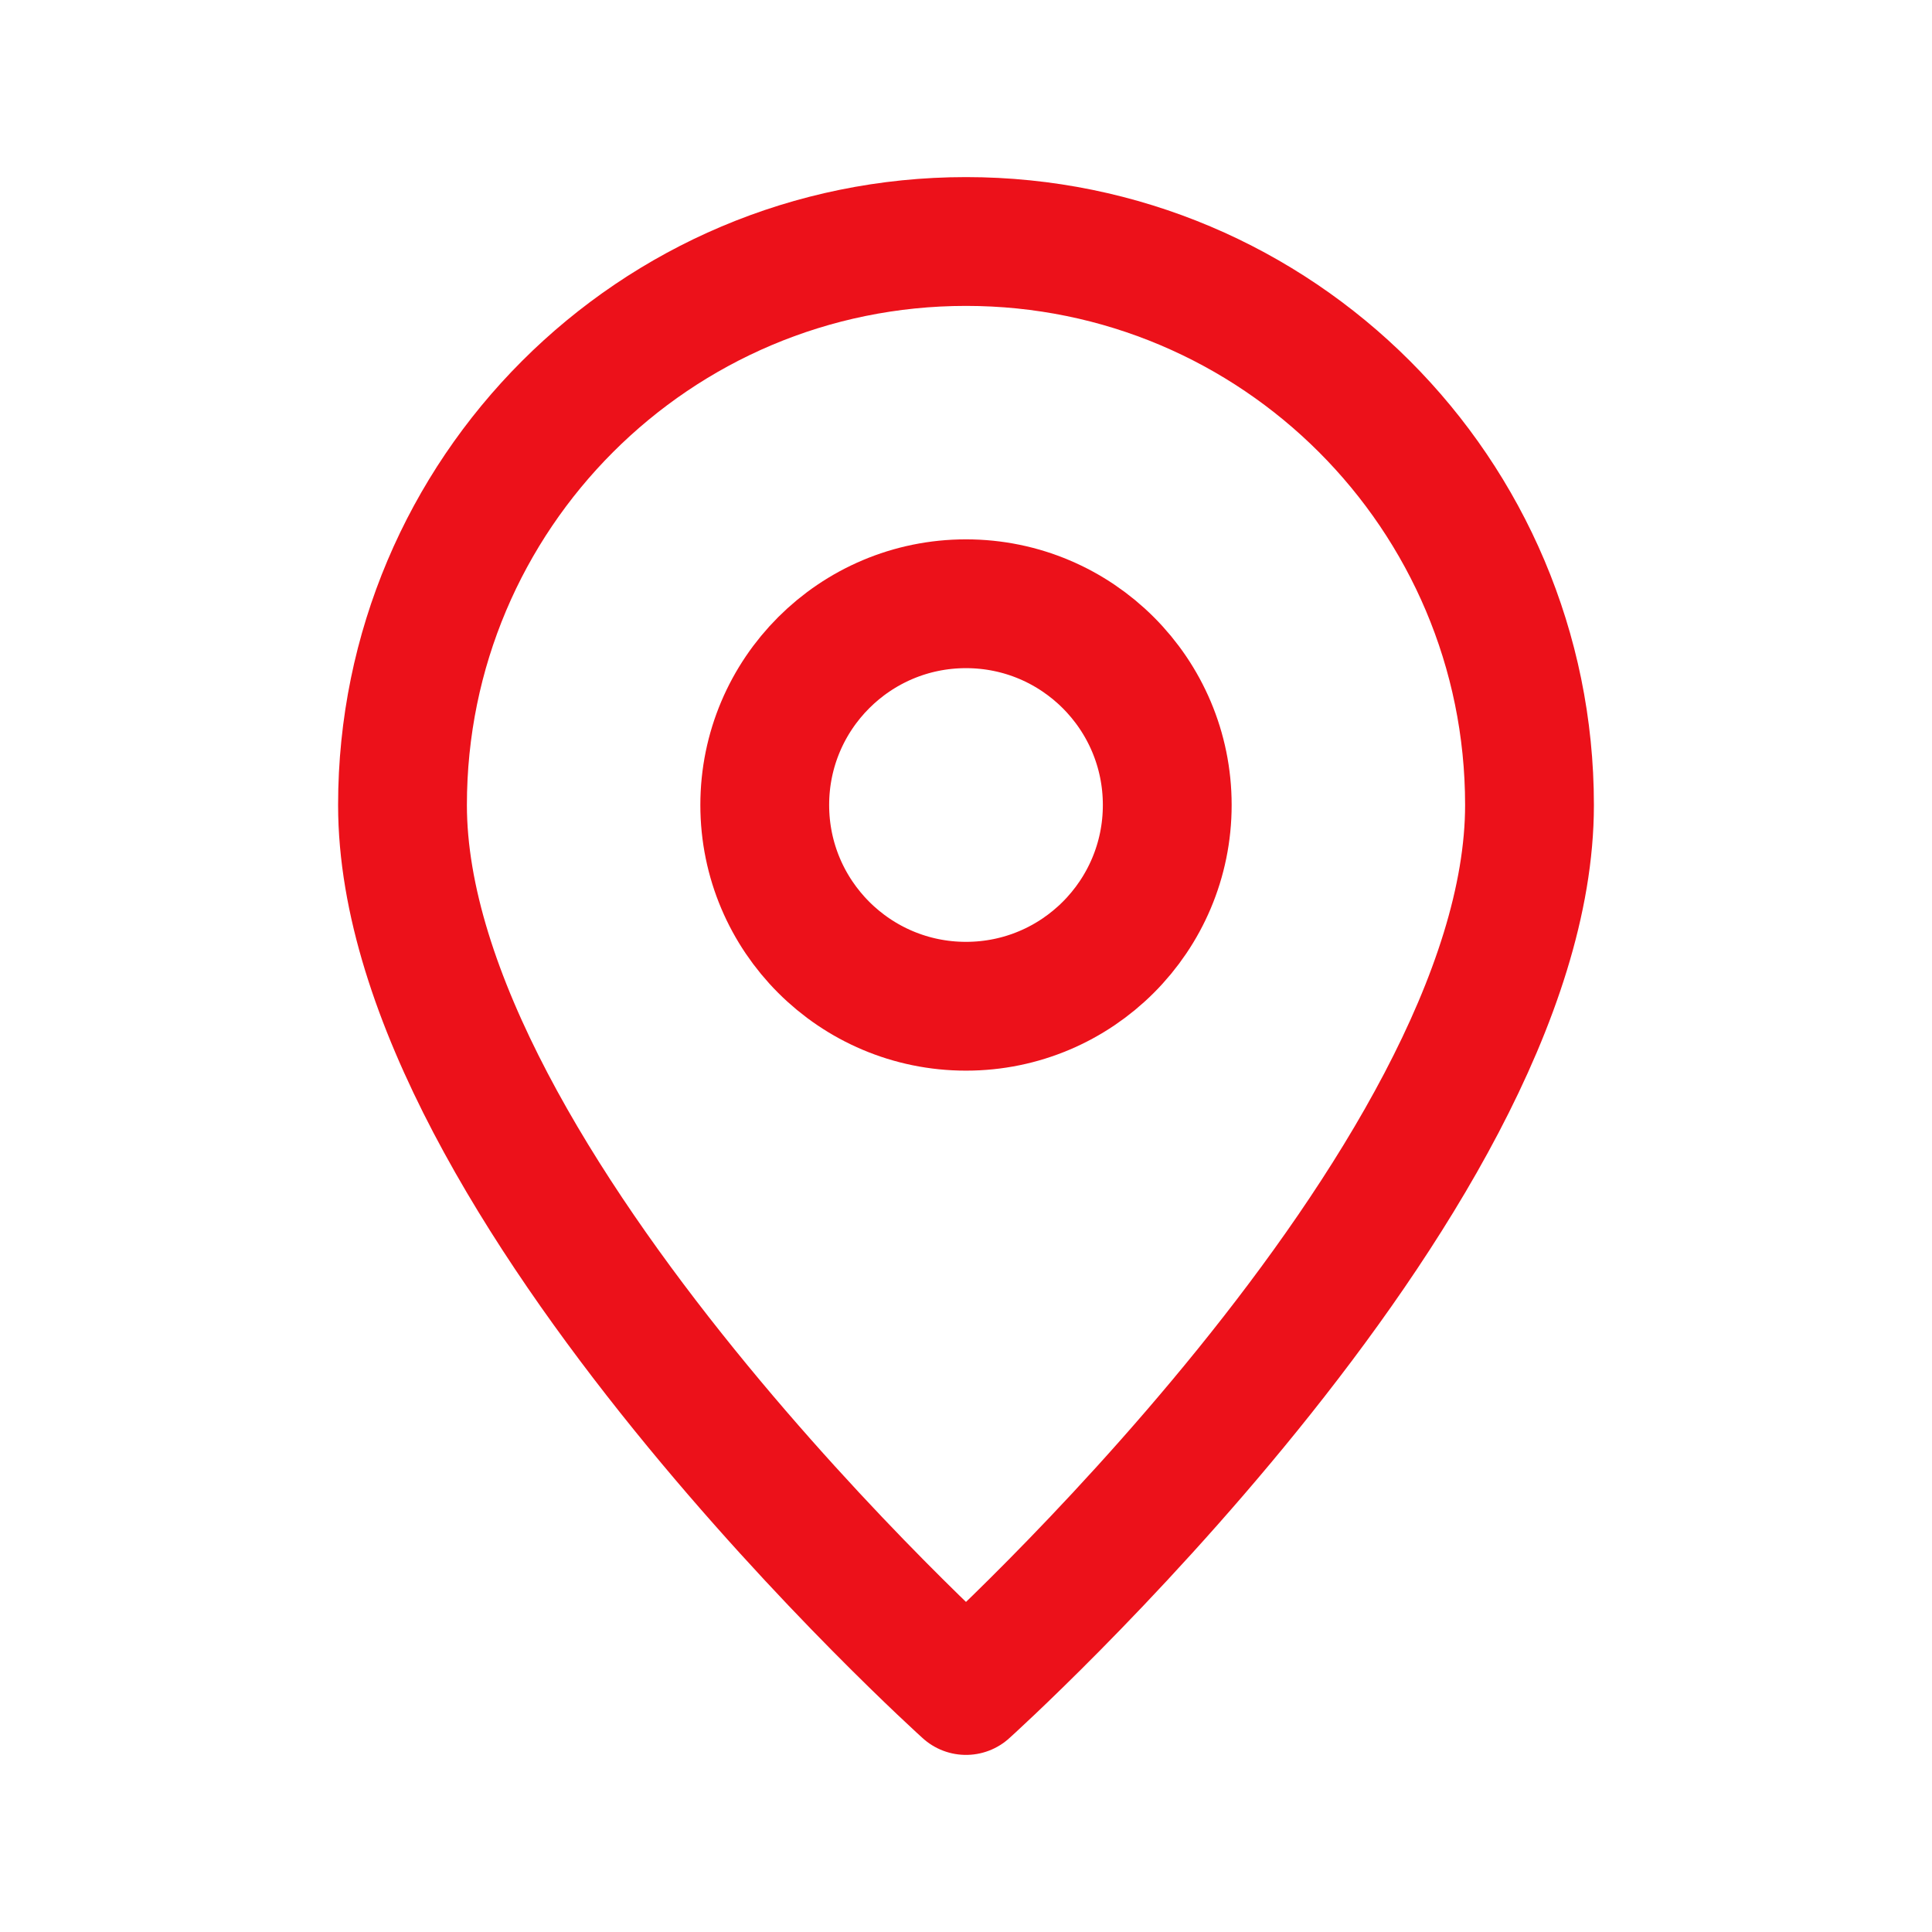
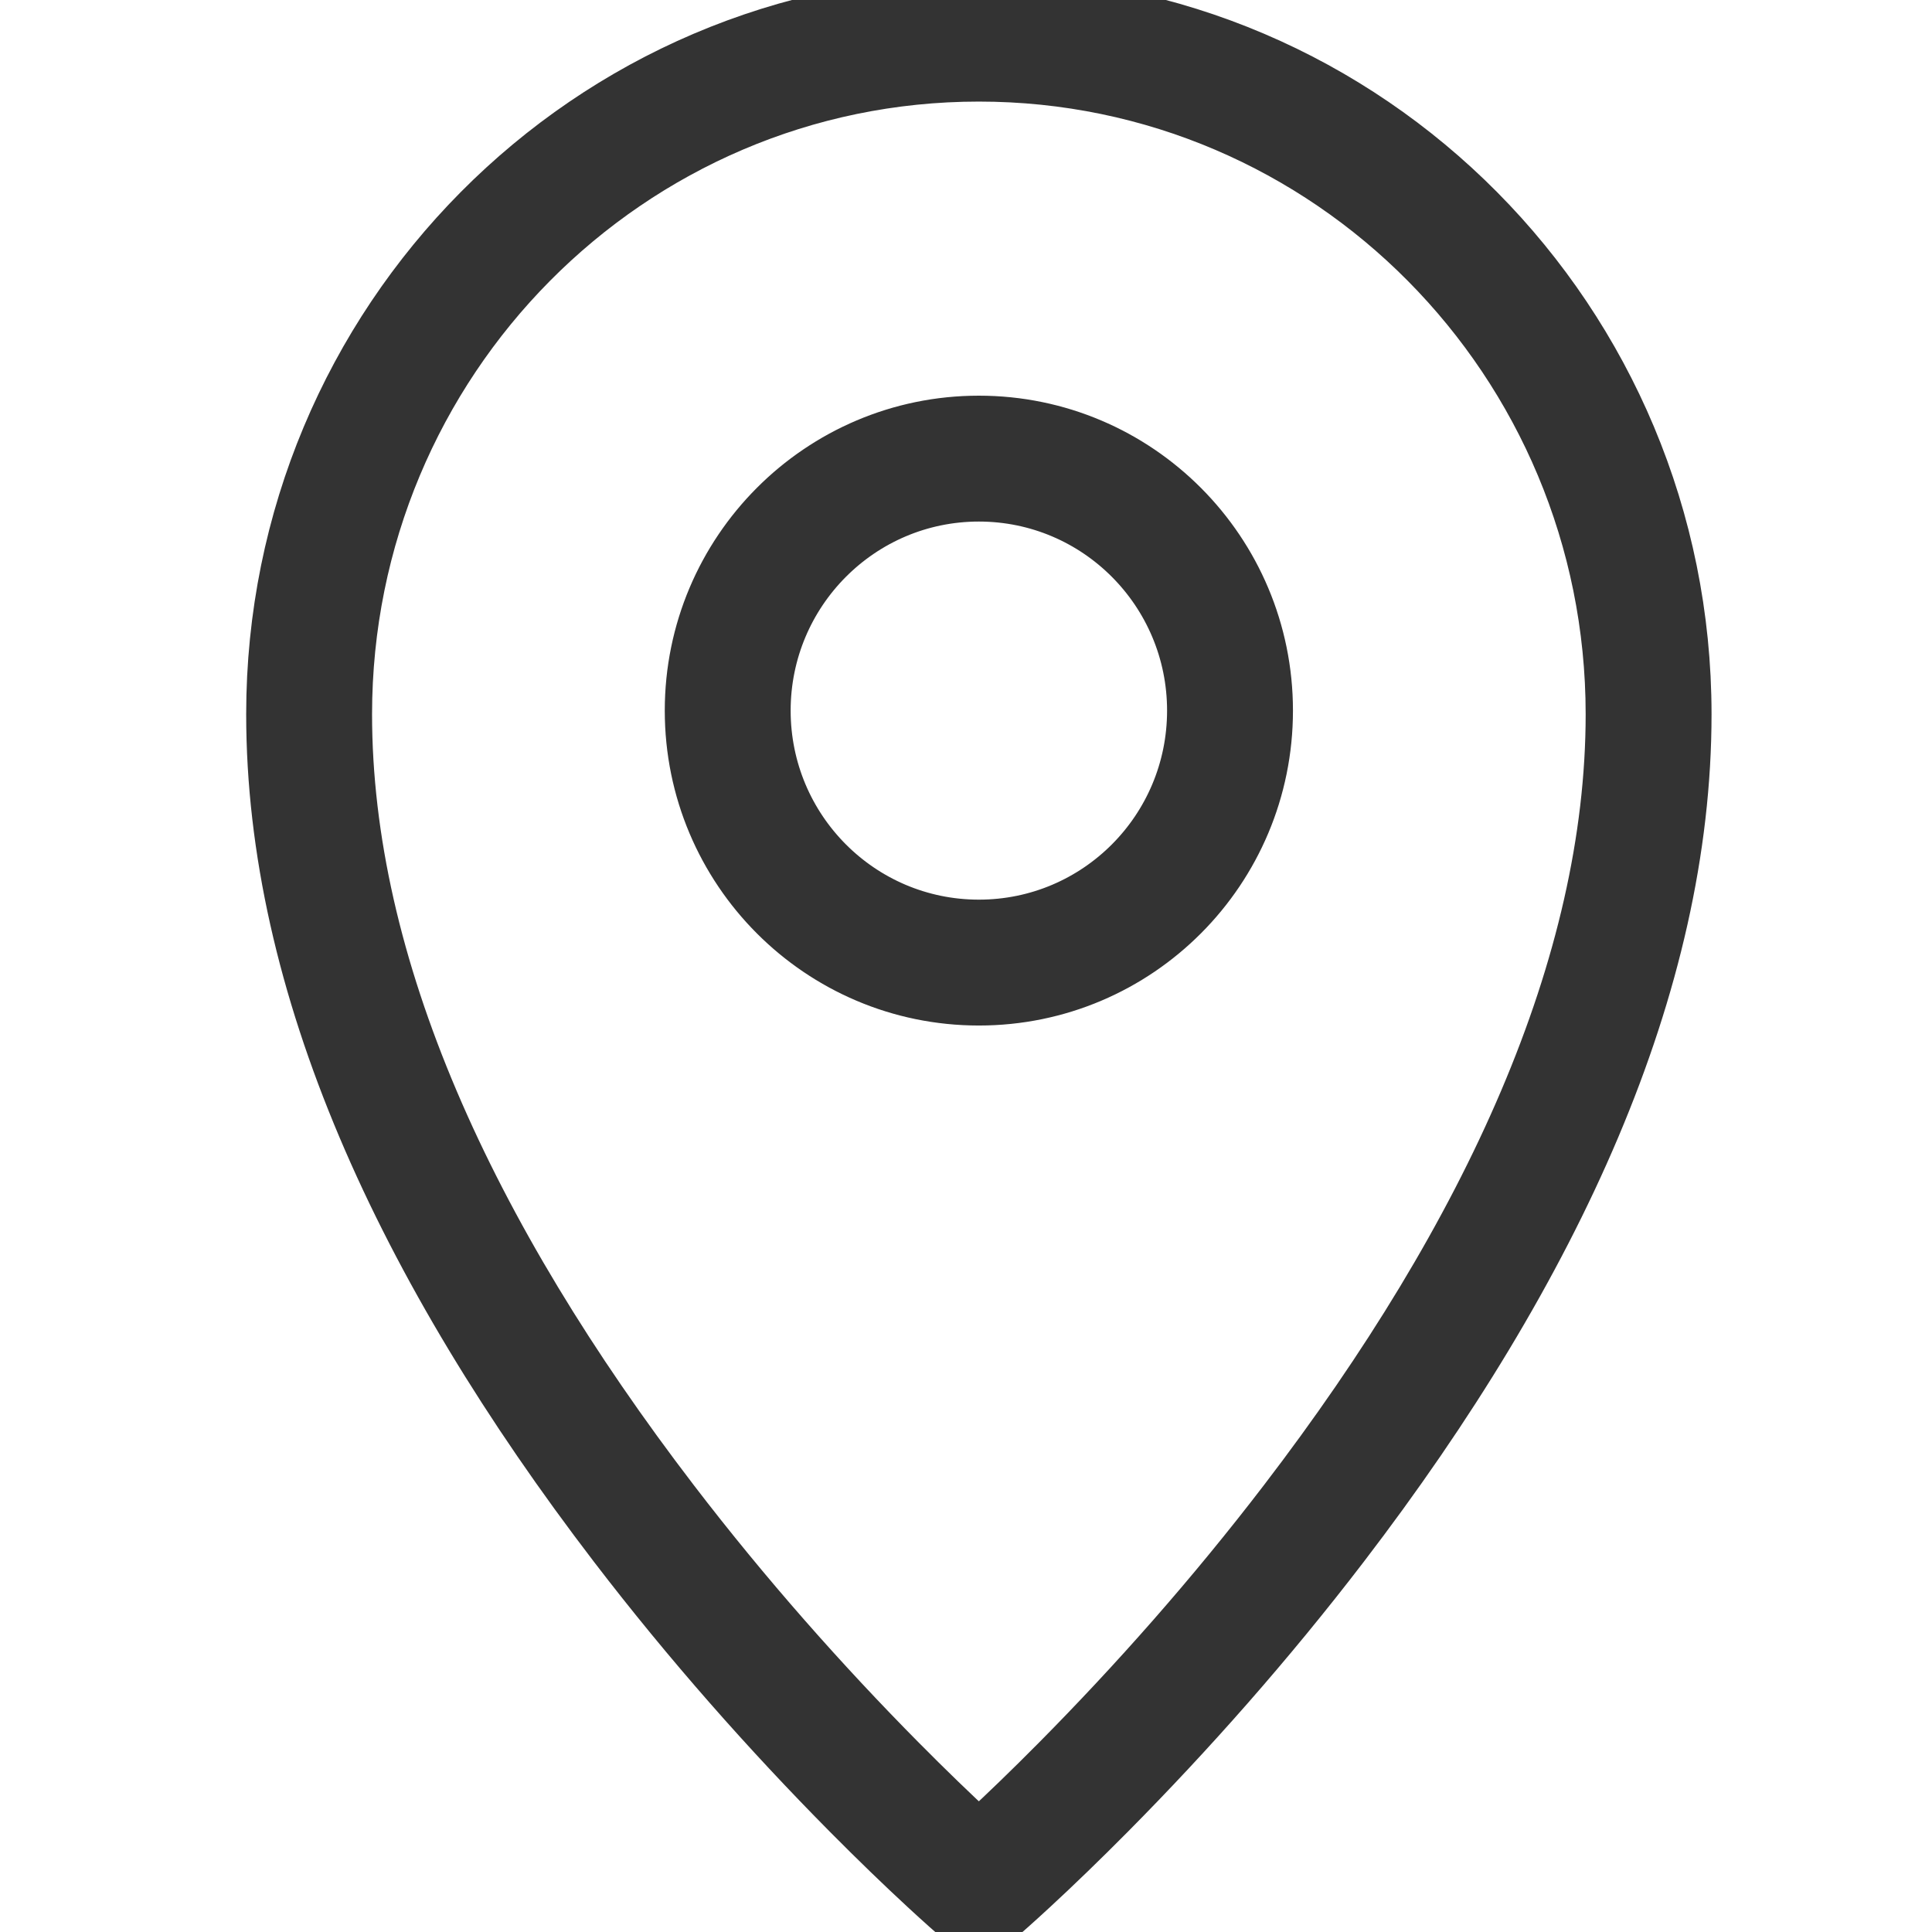
- <svg xmlns="http://www.w3.org/2000/svg" viewBox="0 0 24 24" fill="none" stroke="#ec111a" stroke-width="1.6" stroke-linecap="round" stroke-linejoin="round">
-   <path d="M12 21s7-6.3 7-11a7 7 0 1 0-14 0c0 4.7 7 11 7 11z" />
-   <circle cx="12" cy="10" r="2.5" />
+ <svg xmlns="http://www.w3.org/2000/svg" viewBox="0 0 1024 1024">
+   <path fill="#333" stroke="#333" stroke-width="36" stroke-linejoin="round" transform="matrix(1 0 0 -1 0 960)" d="M148.48 581.454c0 206.202 165.827 373.426 370.336 373.426 204.567 0 370.336-167.194 370.336-373.426 0-142.1-67.861-291.047-180.653-438.345-39.25-51.258-81.274-98.667-123.305-141.103-14.722-14.864-28.402-28.052-40.695-39.423-4.317-3.993-8.157-7.478-11.477-10.437-2.015-1.795-3.423-3.028-4.18-3.681-5.762-4.964-14.288-4.964-20.050 0-0.758 0.653-2.165 1.886-4.18 3.681-3.32 2.958-7.16 6.443-11.477 10.437-12.293 11.371-25.973 24.559-40.695 39.423-42.032 42.436-84.055 89.845-123.305 141.103-112.791 147.298-180.653 296.245-180.653 438.345zM518.816-19.299c1.482 1.353 3.092 2.832 4.823 4.433 11.973 11.074 25.332 23.953 39.729 38.489 41.166 41.562 82.34 88.012 120.741 138.162 109.069 142.437 174.323 285.662 174.323 419.669 0 189.325-152.074 342.706-339.616 342.706-187.484 0-339.616-153.413-339.616-342.706 0-134.006 65.255-277.232 174.323-419.669 38.401-50.15 79.575-96.6 120.741-138.162 14.397-14.536 27.756-27.414 39.729-38.489 1.731-1.601 3.341-3.080 4.823-4.433zM667.292 583.368c0-82.284-66.413-148.917-148.476-148.917-82.004 0-148.476 66.662-148.476 148.917 0 82.195 66.501 148.917 148.476 148.917 82.034 0 148.476-66.693 148.476-148.917zM636.572 583.368c0 65.284-52.714 118.197-117.756 118.197-64.986 0-117.756-52.945-117.756-118.197 0-65.308 52.738-118.197 117.756-118.197 65.074 0 117.756 52.856 117.756 118.197z" />
</svg>
